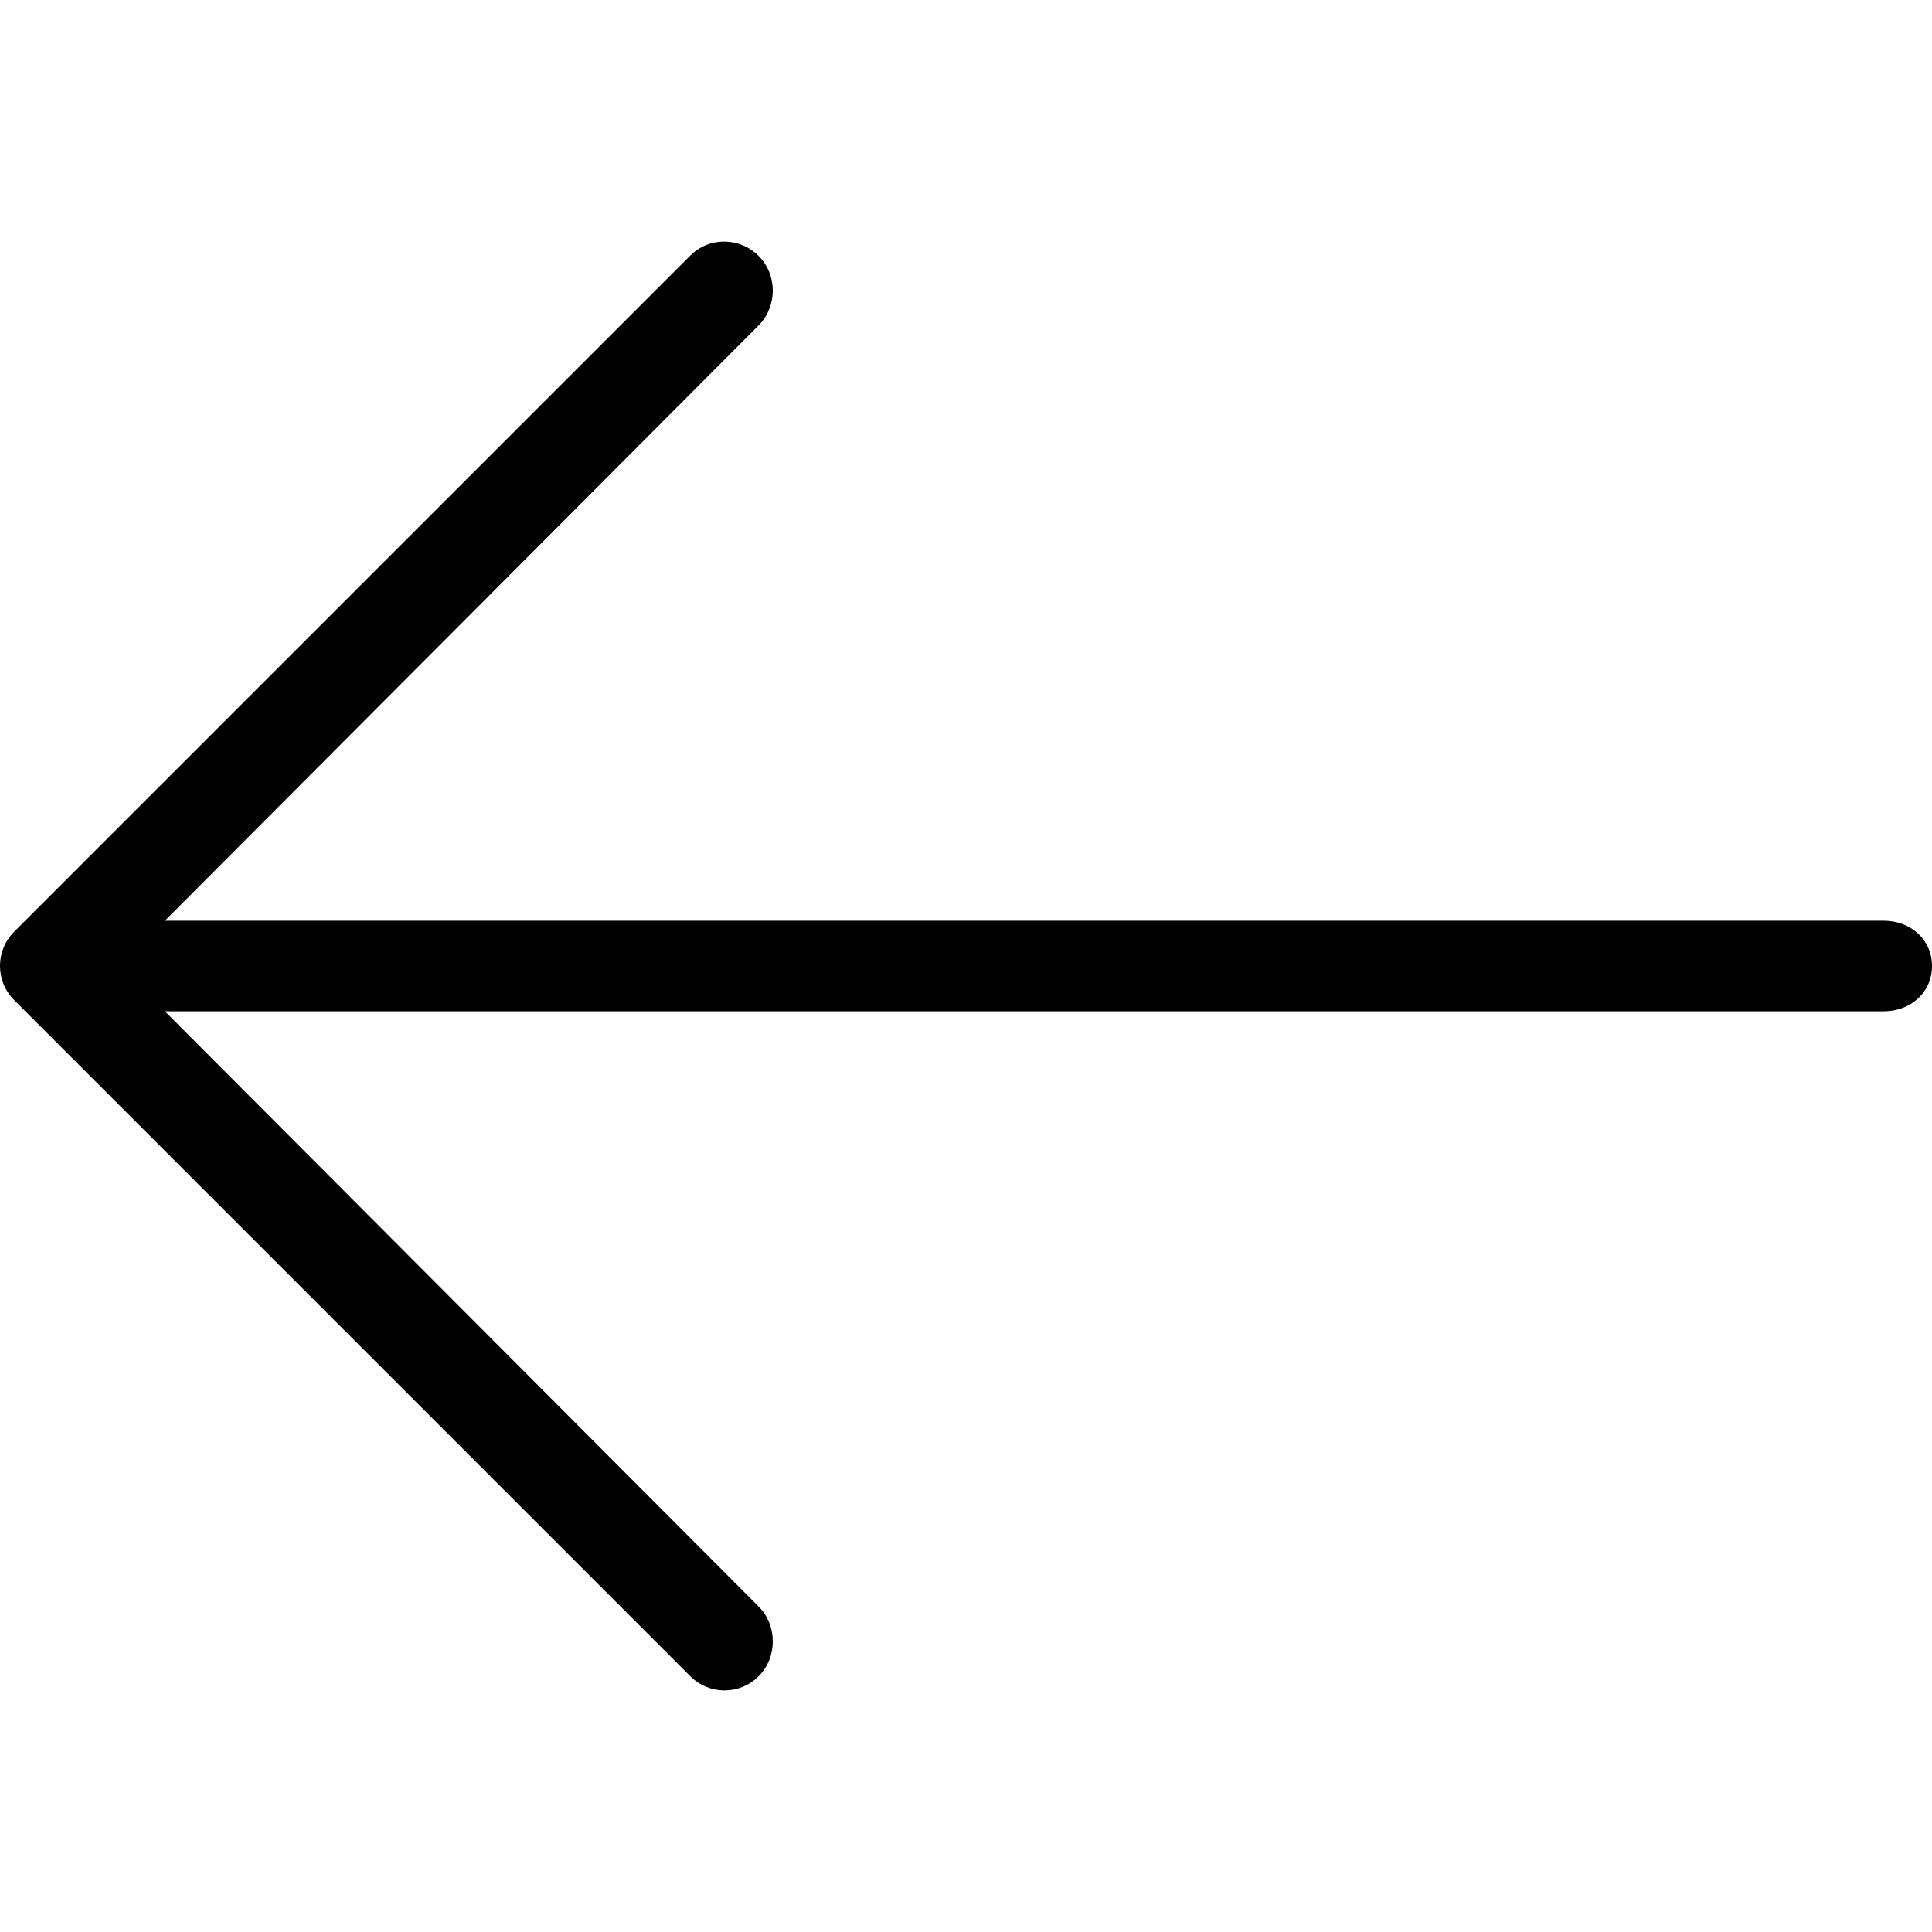
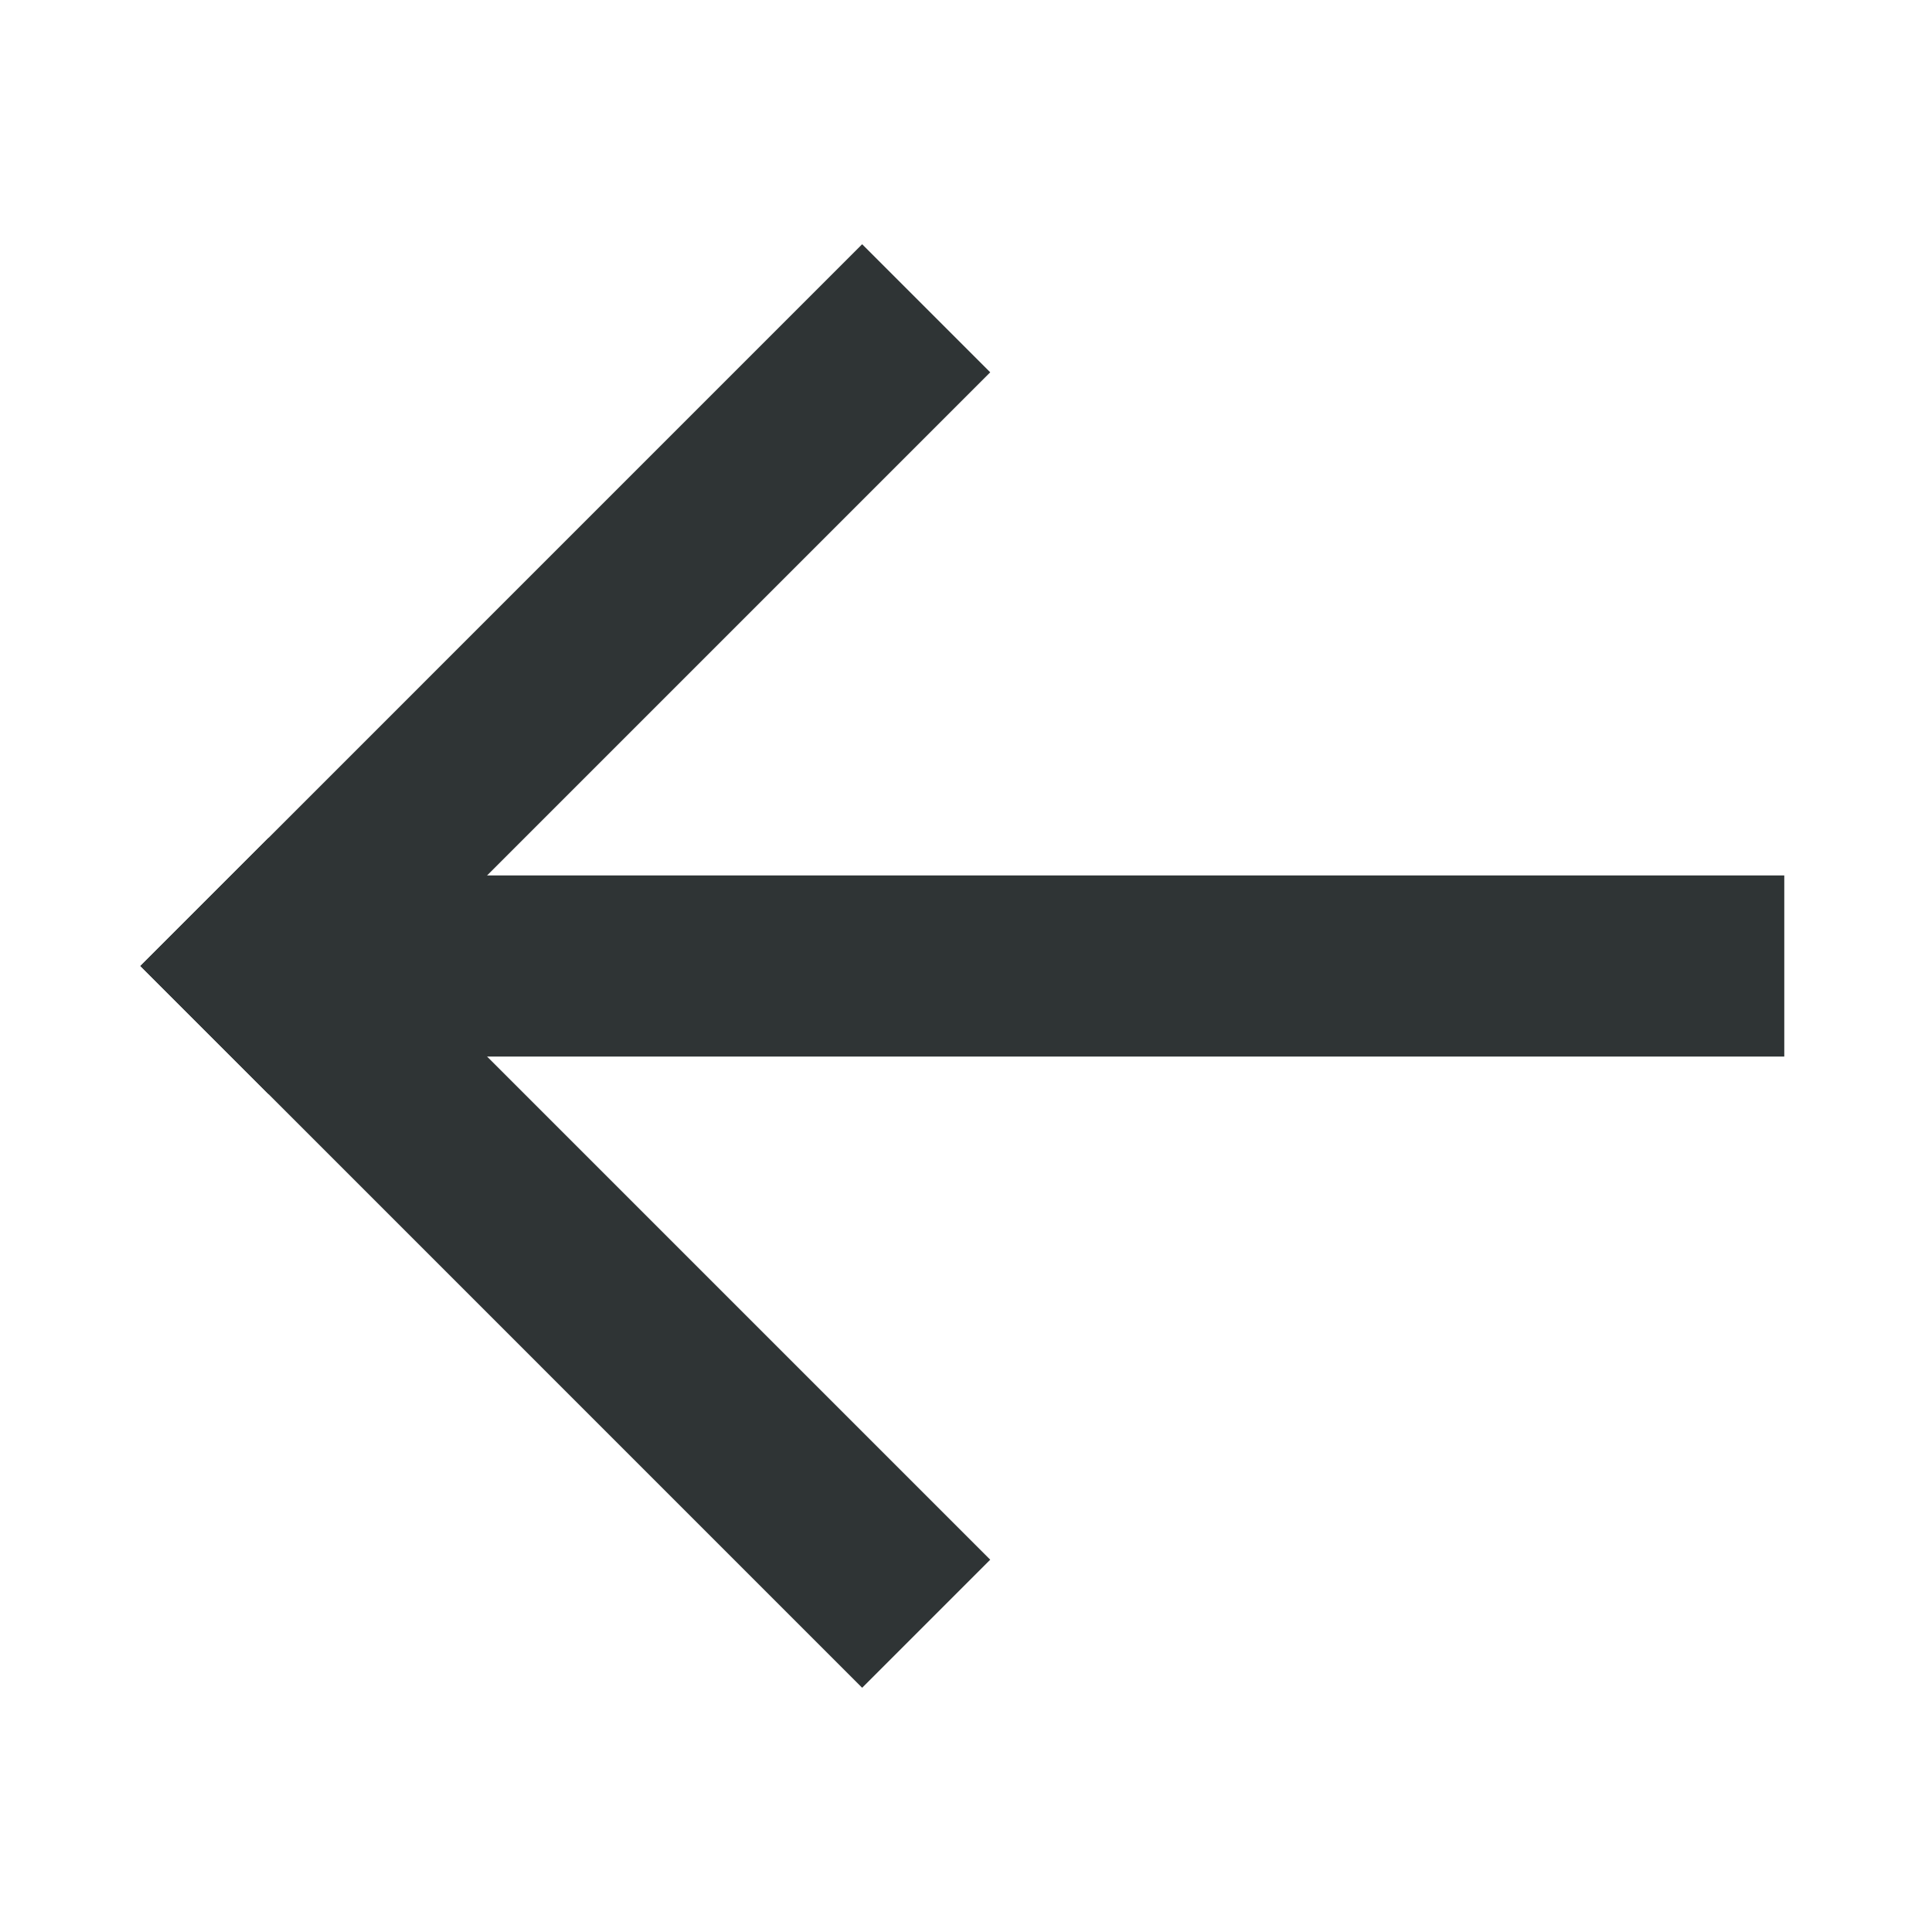
- <svg xmlns="http://www.w3.org/2000/svg" enable-background="new 0 0 256 256" height="256px" id="Layer_1" version="1.1" viewBox="0 0 256 256" width="256px" xml:space="preserve">
-   <path d="M91.474,33.861l-89.6,89.6c-2.5,2.5-2.5,6.551,0,9.051l89.6,89.6c2.5,2.5,6.551,2.5,9.051,0s2.5-6.742,0-9.242L21.849,134  H249.6c3.535,0,6.4-2.466,6.4-6s-2.865-6-6.4-6H21.849l78.676-78.881c1.25-1.25,1.875-2.993,1.875-4.629s-0.625-3.326-1.875-4.576  C98.024,31.413,93.974,31.361,91.474,33.861z" />
+ <svg xmlns="http://www.w3.org/2000/svg" height="128px" id="Layer_1" style="enable-background:new 0 0 128 128;" version="1.1" viewBox="0 0 128 128" width="128px" xml:space="preserve">
+   <g>
+     <g>
+       <line style="fill:none;stroke:#2F3435;stroke-width:12;stroke-linecap:square;stroke-miterlimit:10;" x1="57.12" x2="17.787" y1="103.334" y2="64" />
+       <line style="fill:none;stroke:#2F3435;stroke-width:12;stroke-linecap:square;stroke-miterlimit:10;" x1="17.787" x2="57.12" y1="64" y2="24.666" />
+     </g>
+     <line style="fill:none;stroke:#2F3435;stroke-width:12;stroke-miterlimit:10;" x1="17.787" x2="118.213" y1="64" y2="64" />
+   </g>
</svg>
